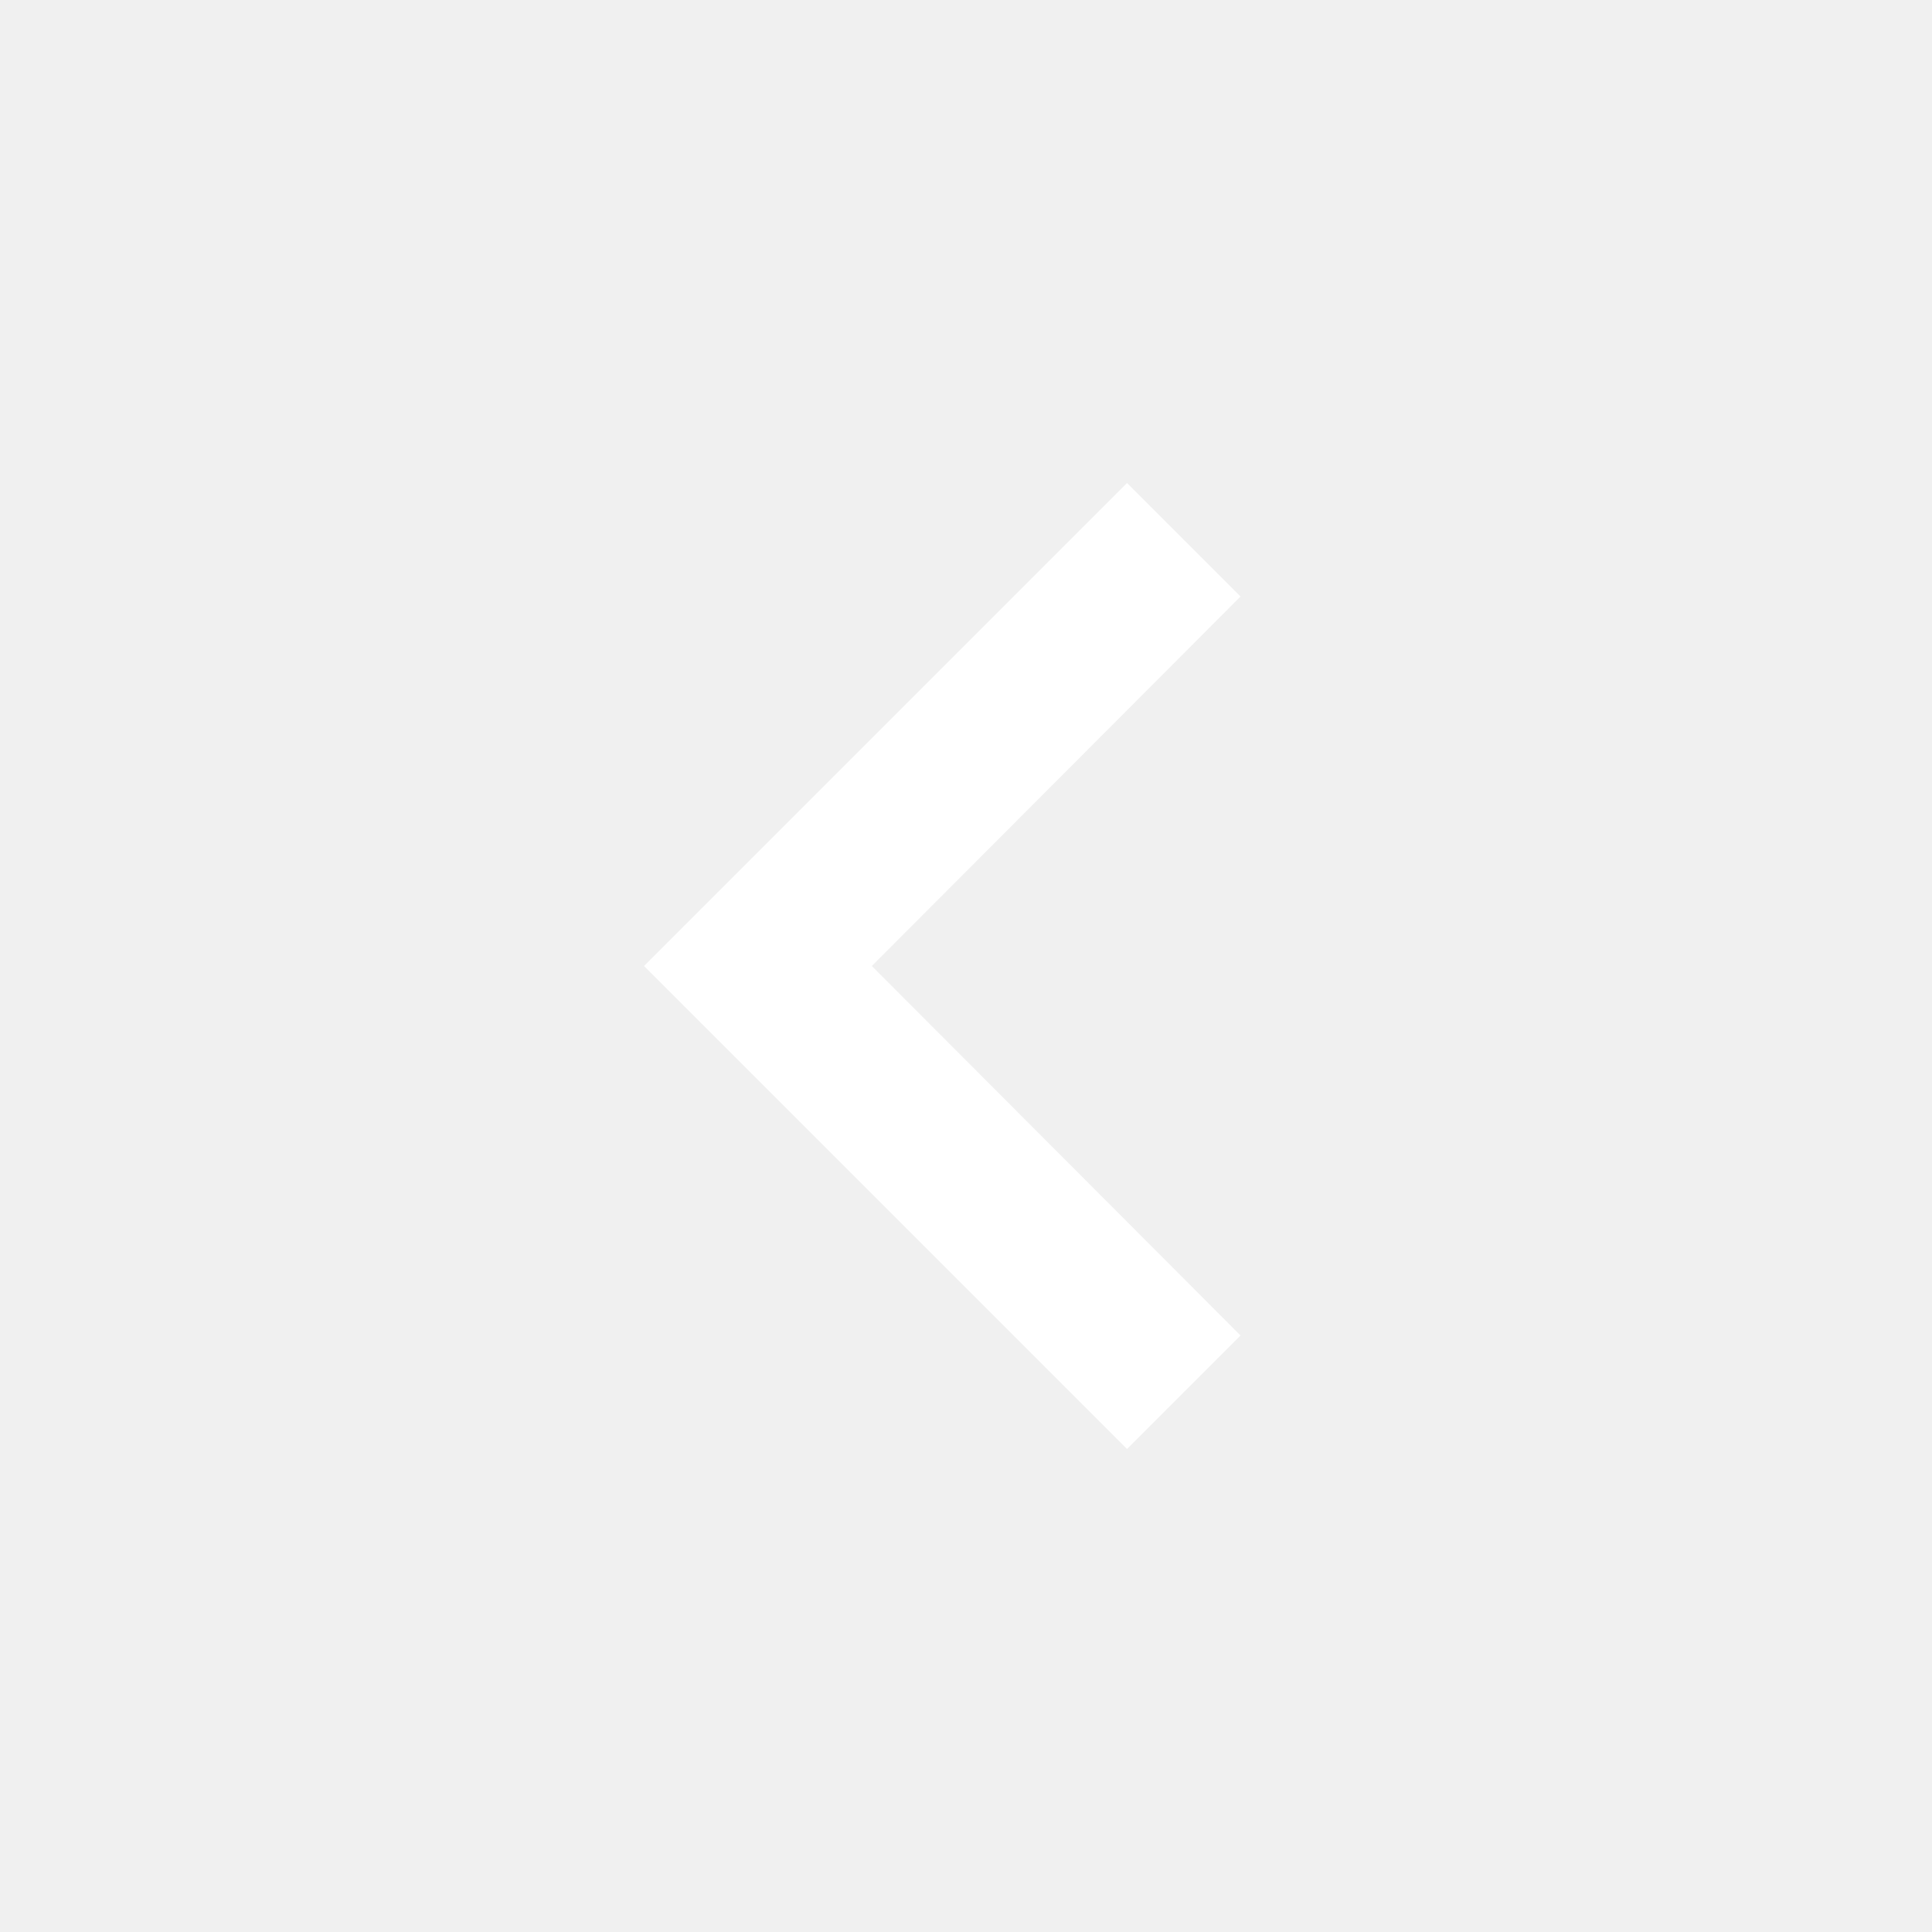
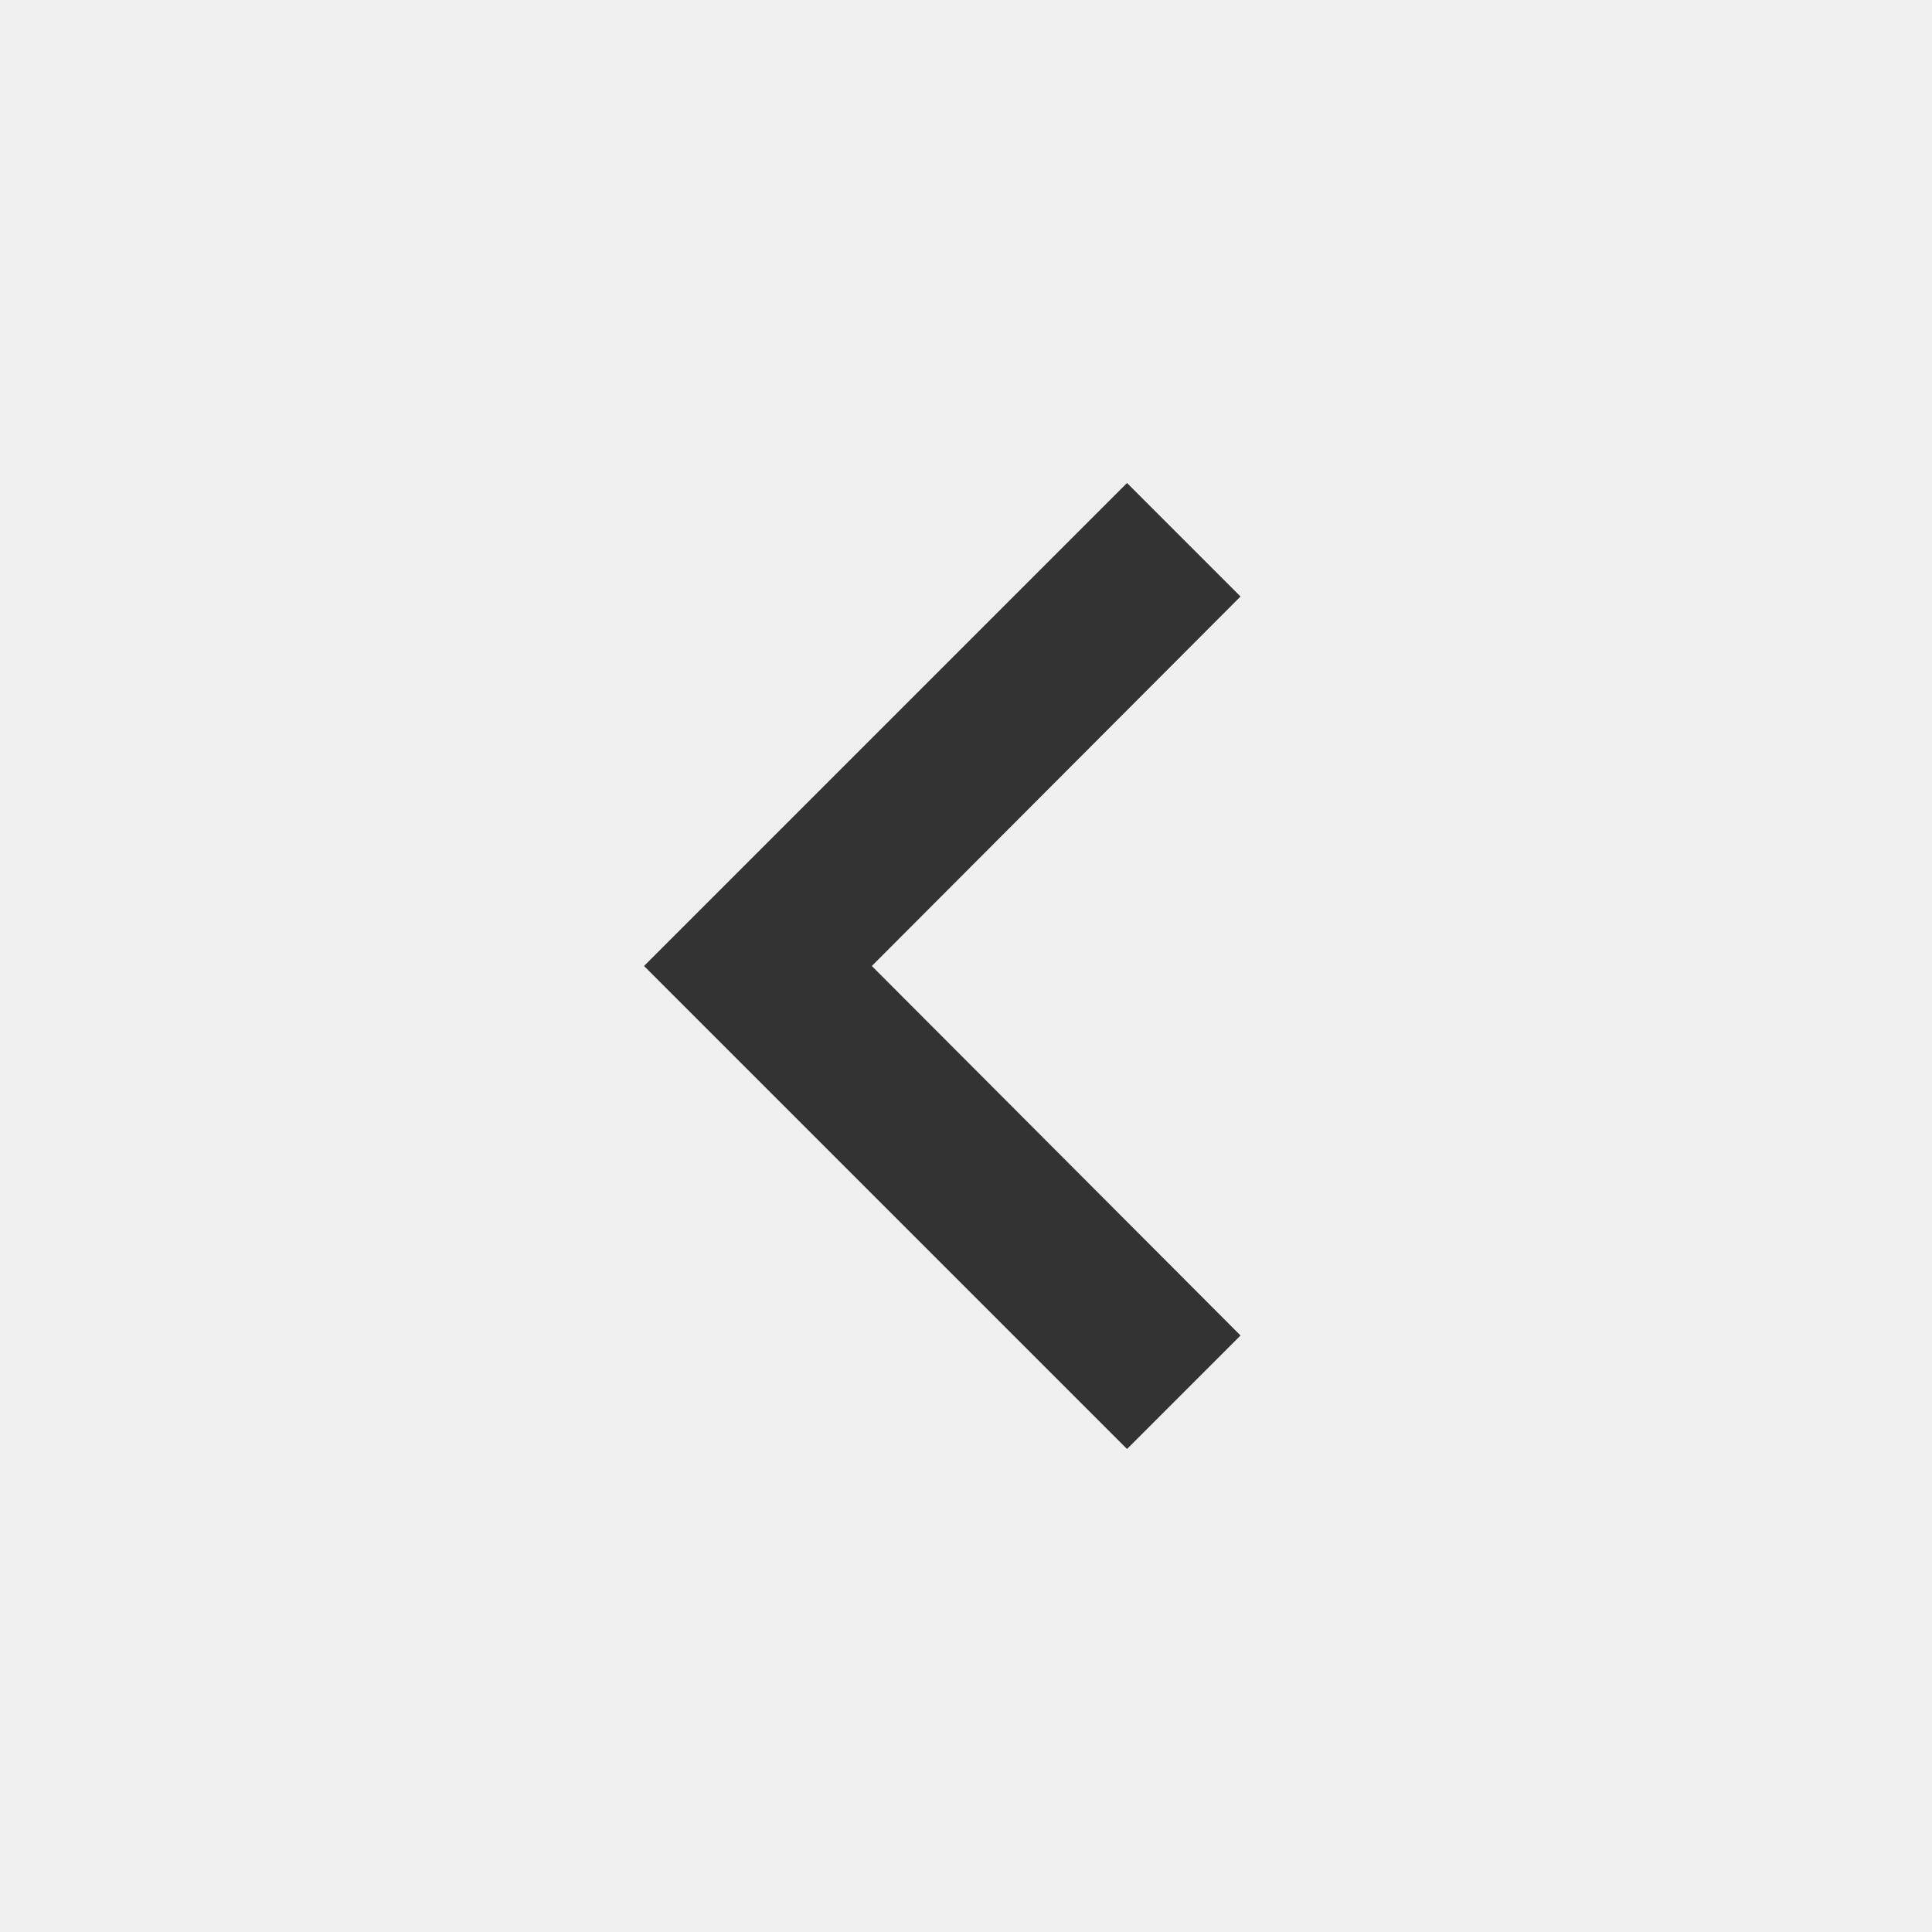
<svg xmlns="http://www.w3.org/2000/svg" width="24" height="24" viewBox="0 0 24 24" fill="none">
-   <path d="M1.52588e-07 10.59L4.58 6L1.52588e-07 1.41L1.41 0L7.41 6L1.41 12L1.52588e-07 10.59Z" transform="translate(15.4102 18) rotate(180)" fill="#fff" />
+   <path d="M1.52588e-07 10.59L4.58 6L1.52588e-07 1.41L1.41 0L7.41 6L1.41 12L1.52588e-07 10.59Z" transform="translate(15.4102 18) rotate(180)" fill="#333333" />
</svg>
